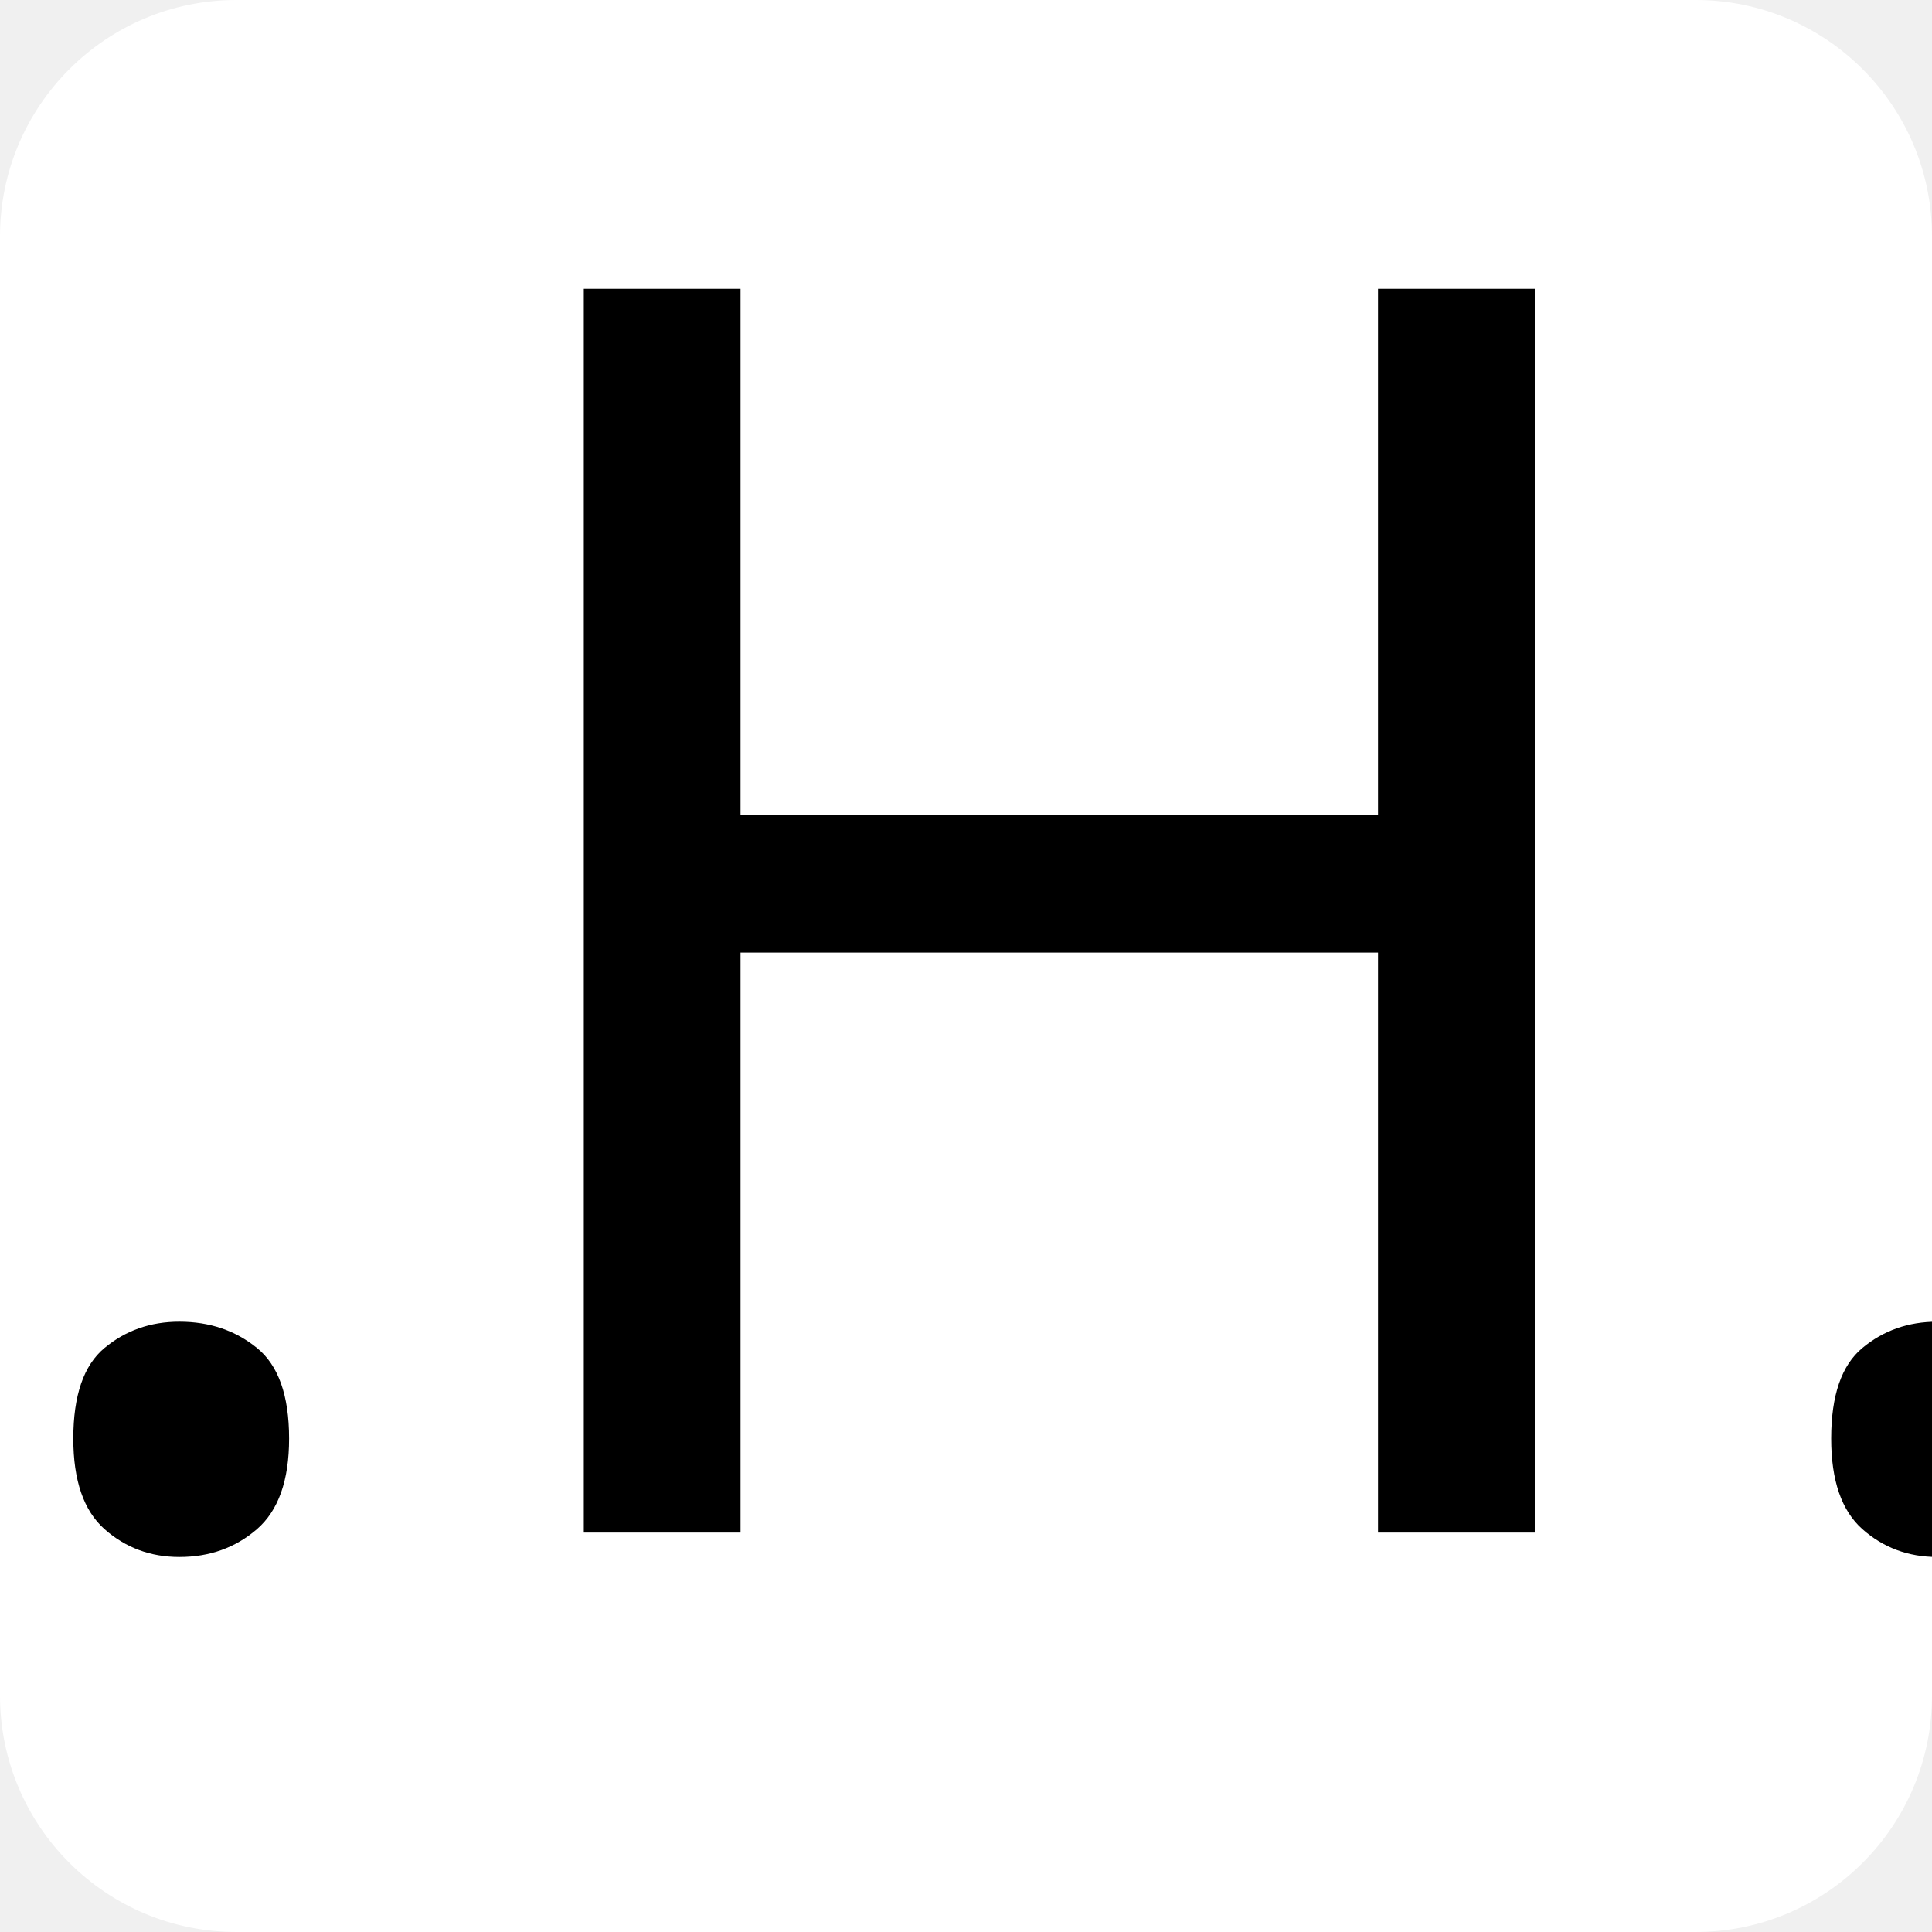
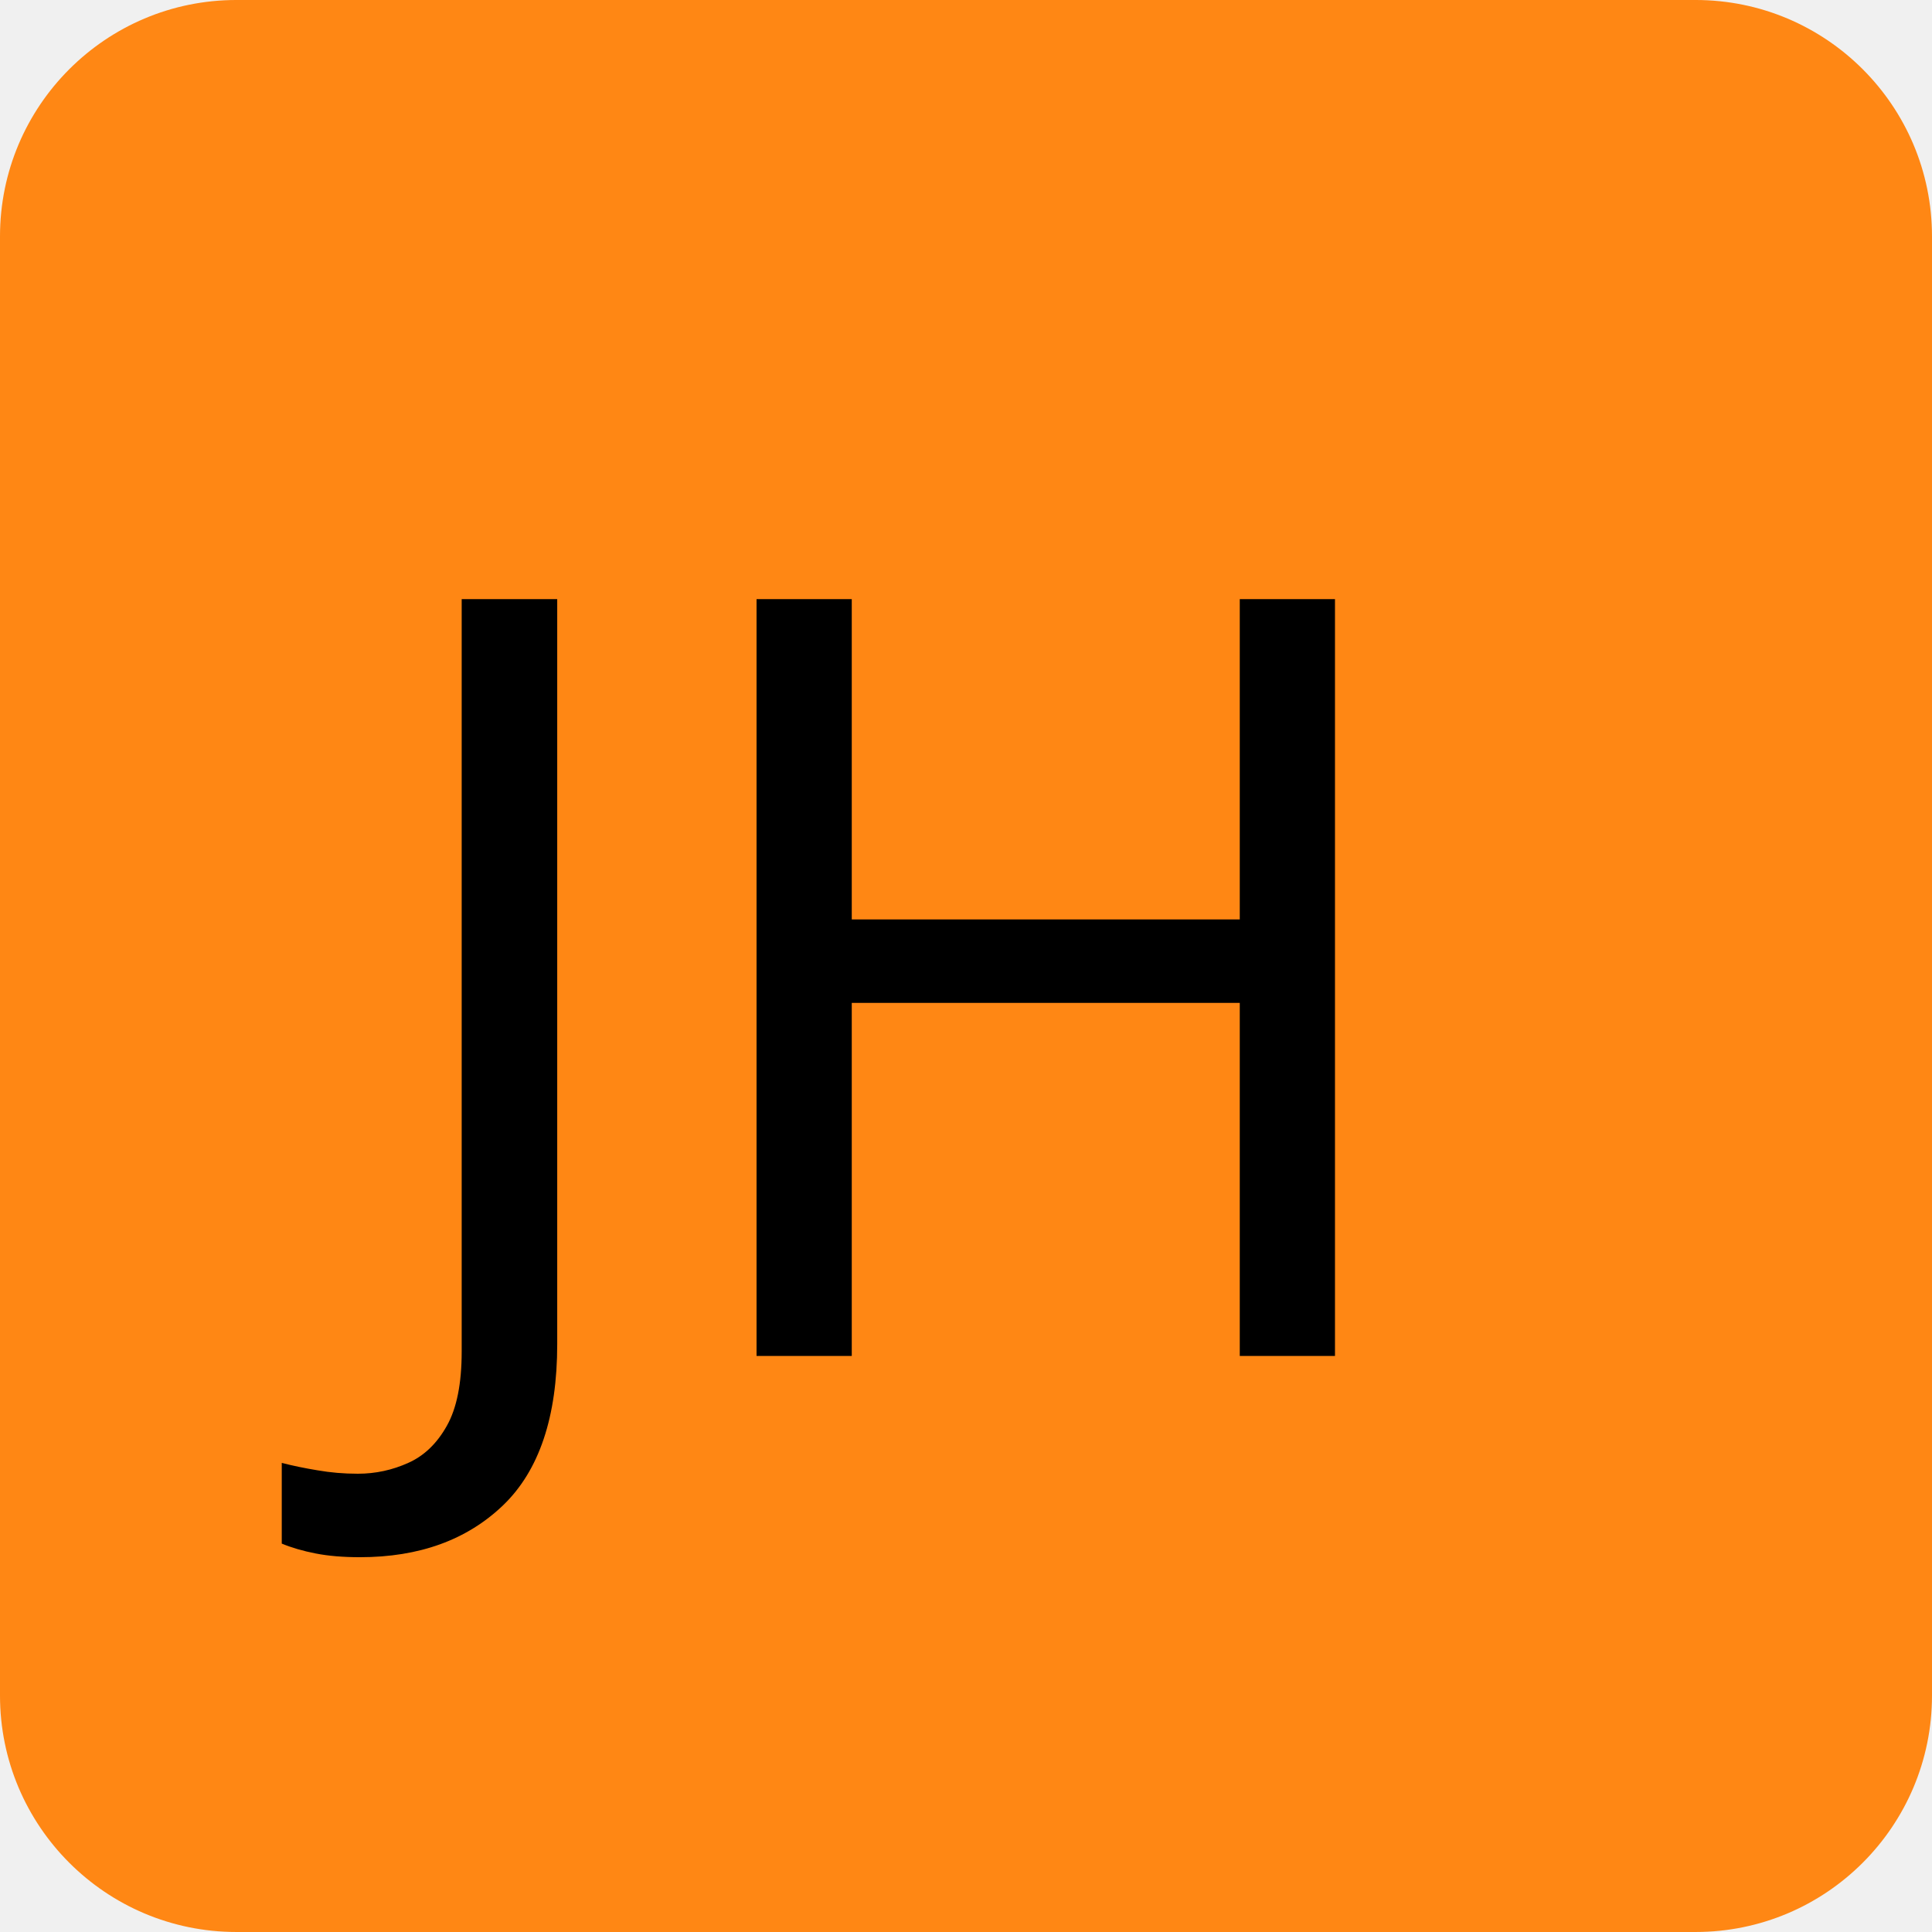
<svg xmlns="http://www.w3.org/2000/svg" width="97.644mm" height="97.644mm" viewBox="0 0 97.644 97.644" version="1.1" id="svg1">
  <defs id="defs1" />
  <g id="layer1" transform="translate(-54.4161,-72.72431)">
-     <rect style="fill:#ffffff;stroke-width:0.3" id="rect1" width="97.644" height="97.644" x="54.416" y="72.724" ry="11.951" />
-     <text xml:space="preserve" style="font-size:12.229px;font-family:'Routed Gothic';-inkscape-font-specification:'Routed Gothic, Normal';text-align:center;writing-mode:lr-tb;direction:ltr;text-anchor:middle;fill:#ffffff;stroke-width:1.04" x="103.926" y="150.18" id="text1">
-       <tspan id="tspan1" style="font-style:normal;font-variant:normal;font-weight:normal;font-stretch:normal;font-size:88.052px;font-family:'Shadows Into Light';-inkscape-font-specification:'Shadows Into Light, Normal';font-variant-ligatures:normal;font-variant-caps:normal;font-variant-numeric:normal;font-variant-east-asian:normal;fill:#000000;fill-opacity:1;stroke-width:1.04" x="103.926" y="150.18">J.H.</tspan>
+     <rect style="fill:#ff8714;stroke-width:0.3;fill-opacity:1" id="rect1" width="97.644" height="97.644" x="54.416" y="72.724" ry="11.951" />
+     <text xml:space="preserve" style="font-size:7.439px;font-family:'Routed Gothic';-inkscape-font-specification:'Routed Gothic, Normal';text-align:center;writing-mode:lr-tb;direction:ltr;text-anchor:middle;fill:#ffffff;stroke-width:0.633" x="104.818" y="141.256" id="text1">
+       <tspan id="tspan1" style="font-style:normal;font-variant:normal;font-weight:normal;font-stretch:normal;font-size:53.56px;font-family:Unbounded;-inkscape-font-specification:'Unbounded, Normal';font-variant-ligatures:normal;font-variant-caps:normal;font-variant-numeric:normal;font-variant-east-asian:normal;fill:#000000;fill-opacity:1;stroke-width:0.633" x="104.818" y="141.256">JH</tspan>
    </text>
  </g>
</svg>
